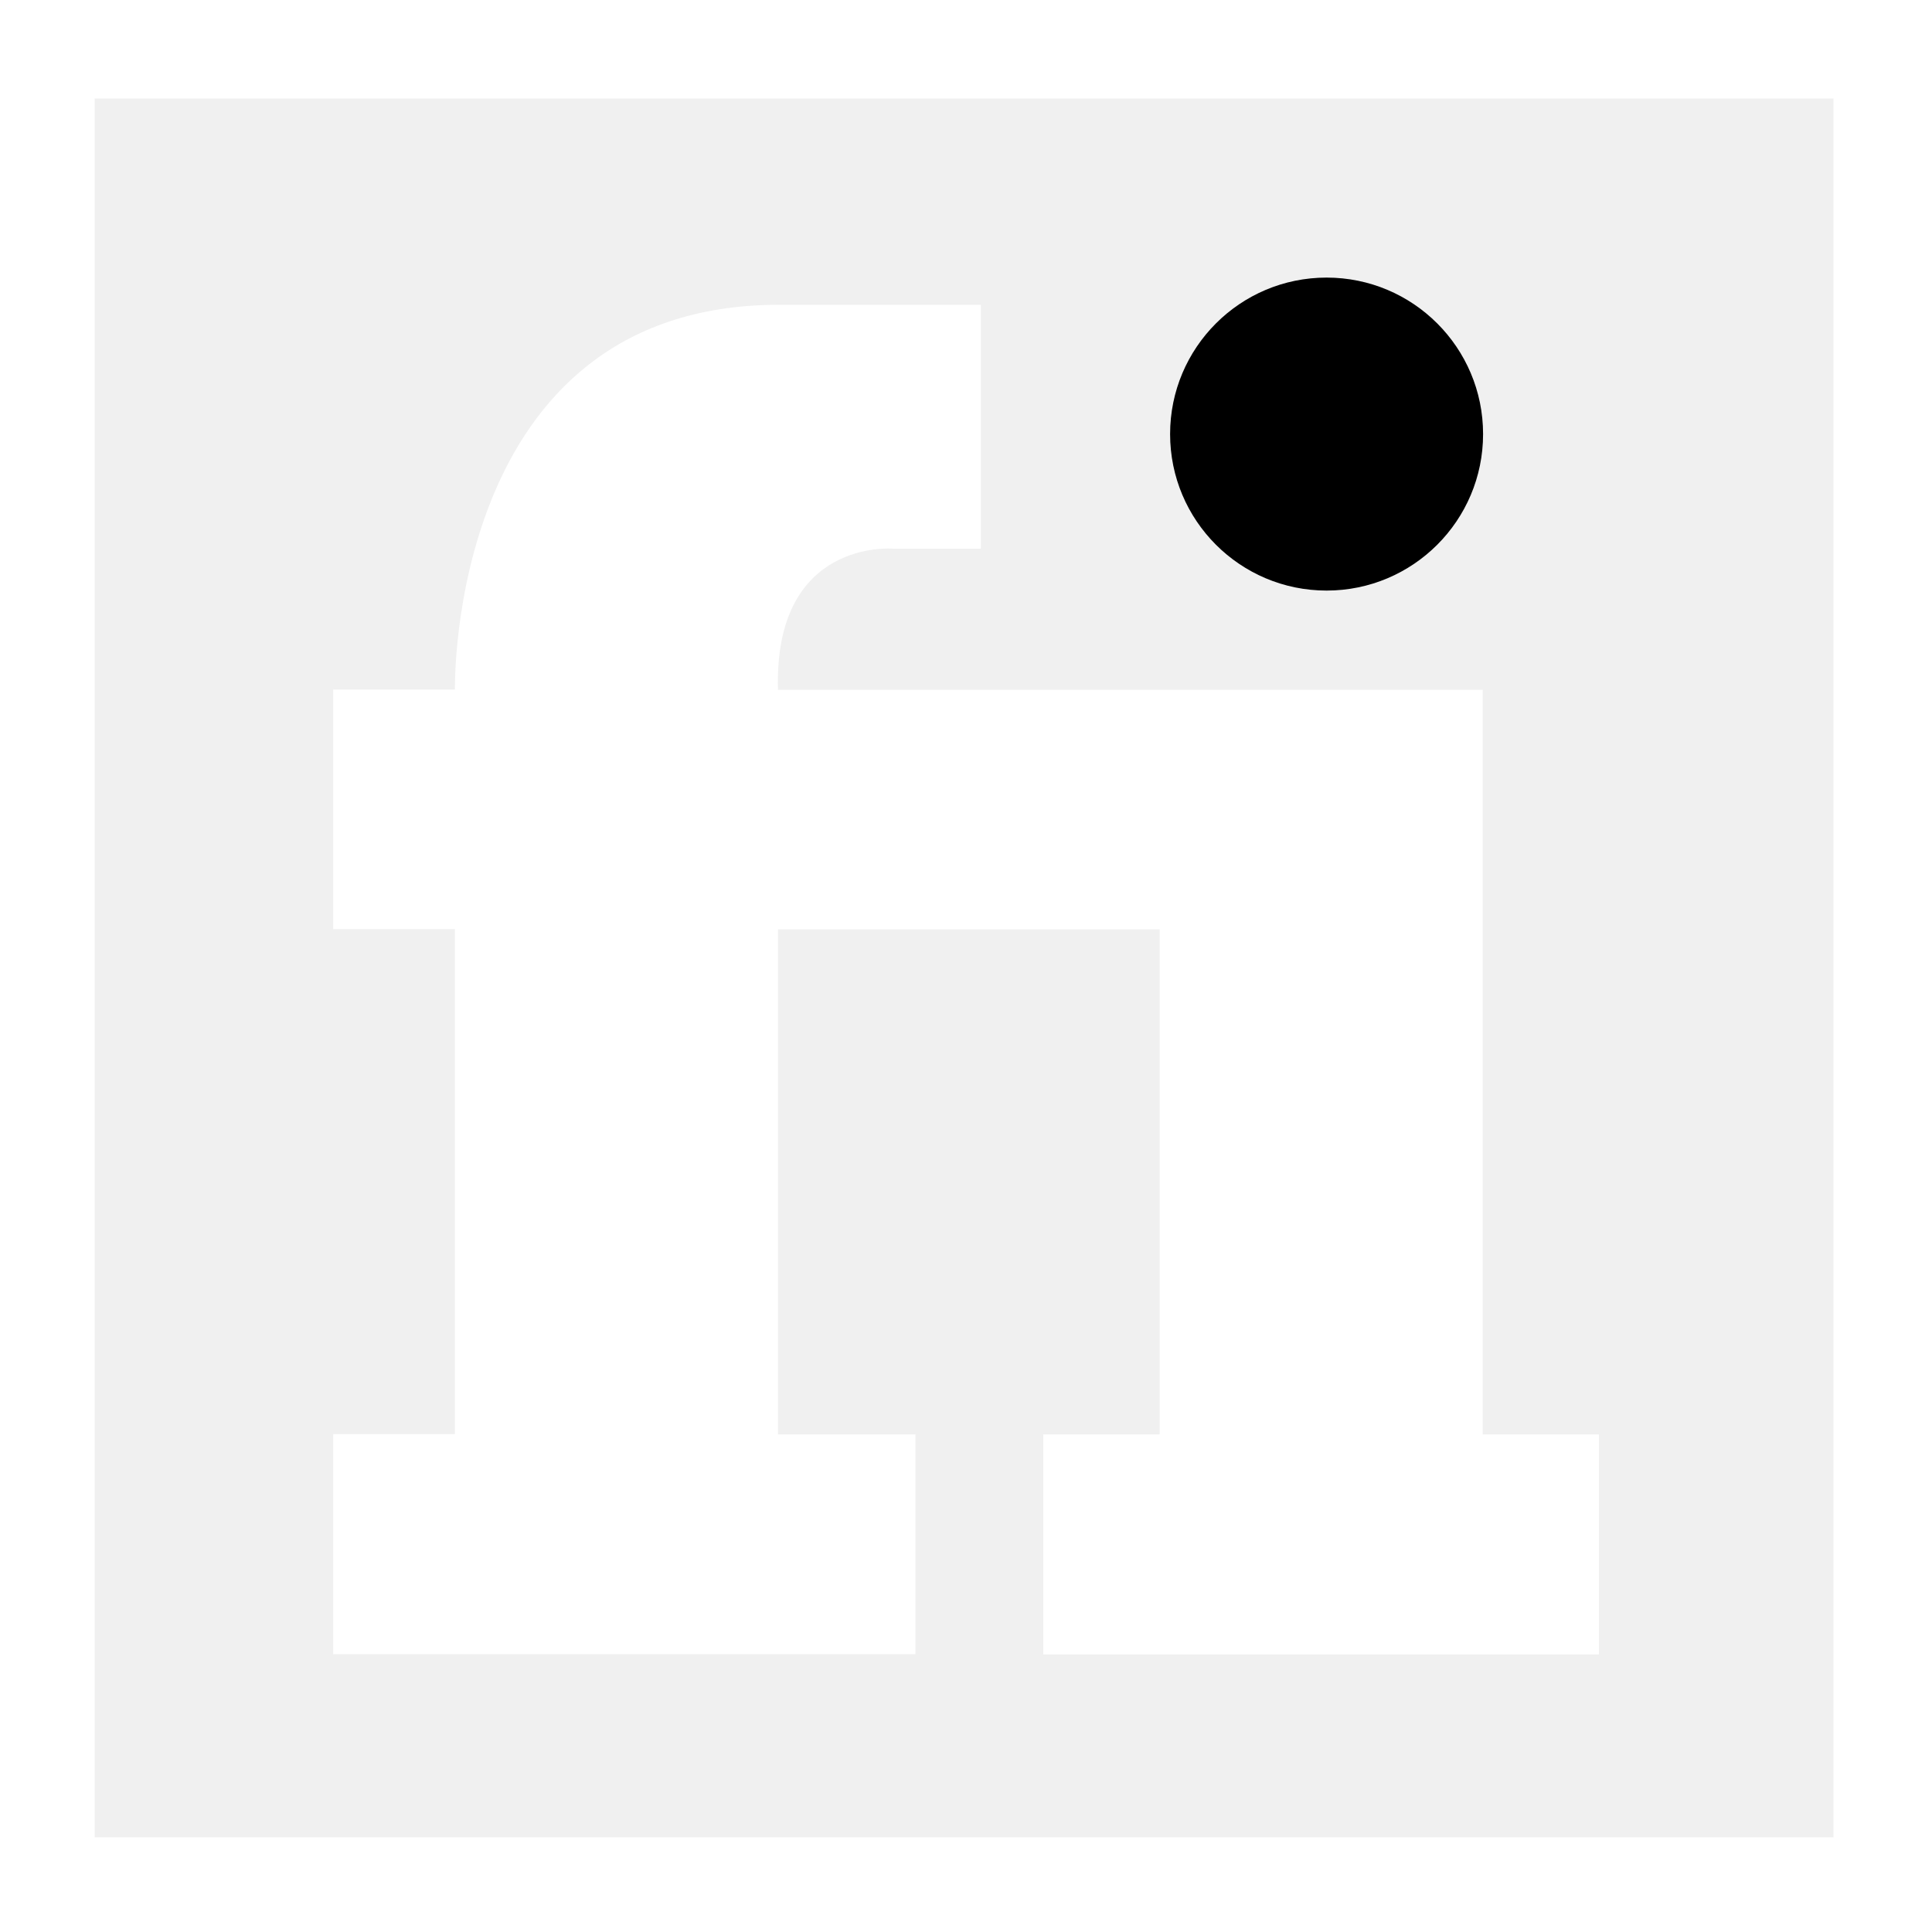
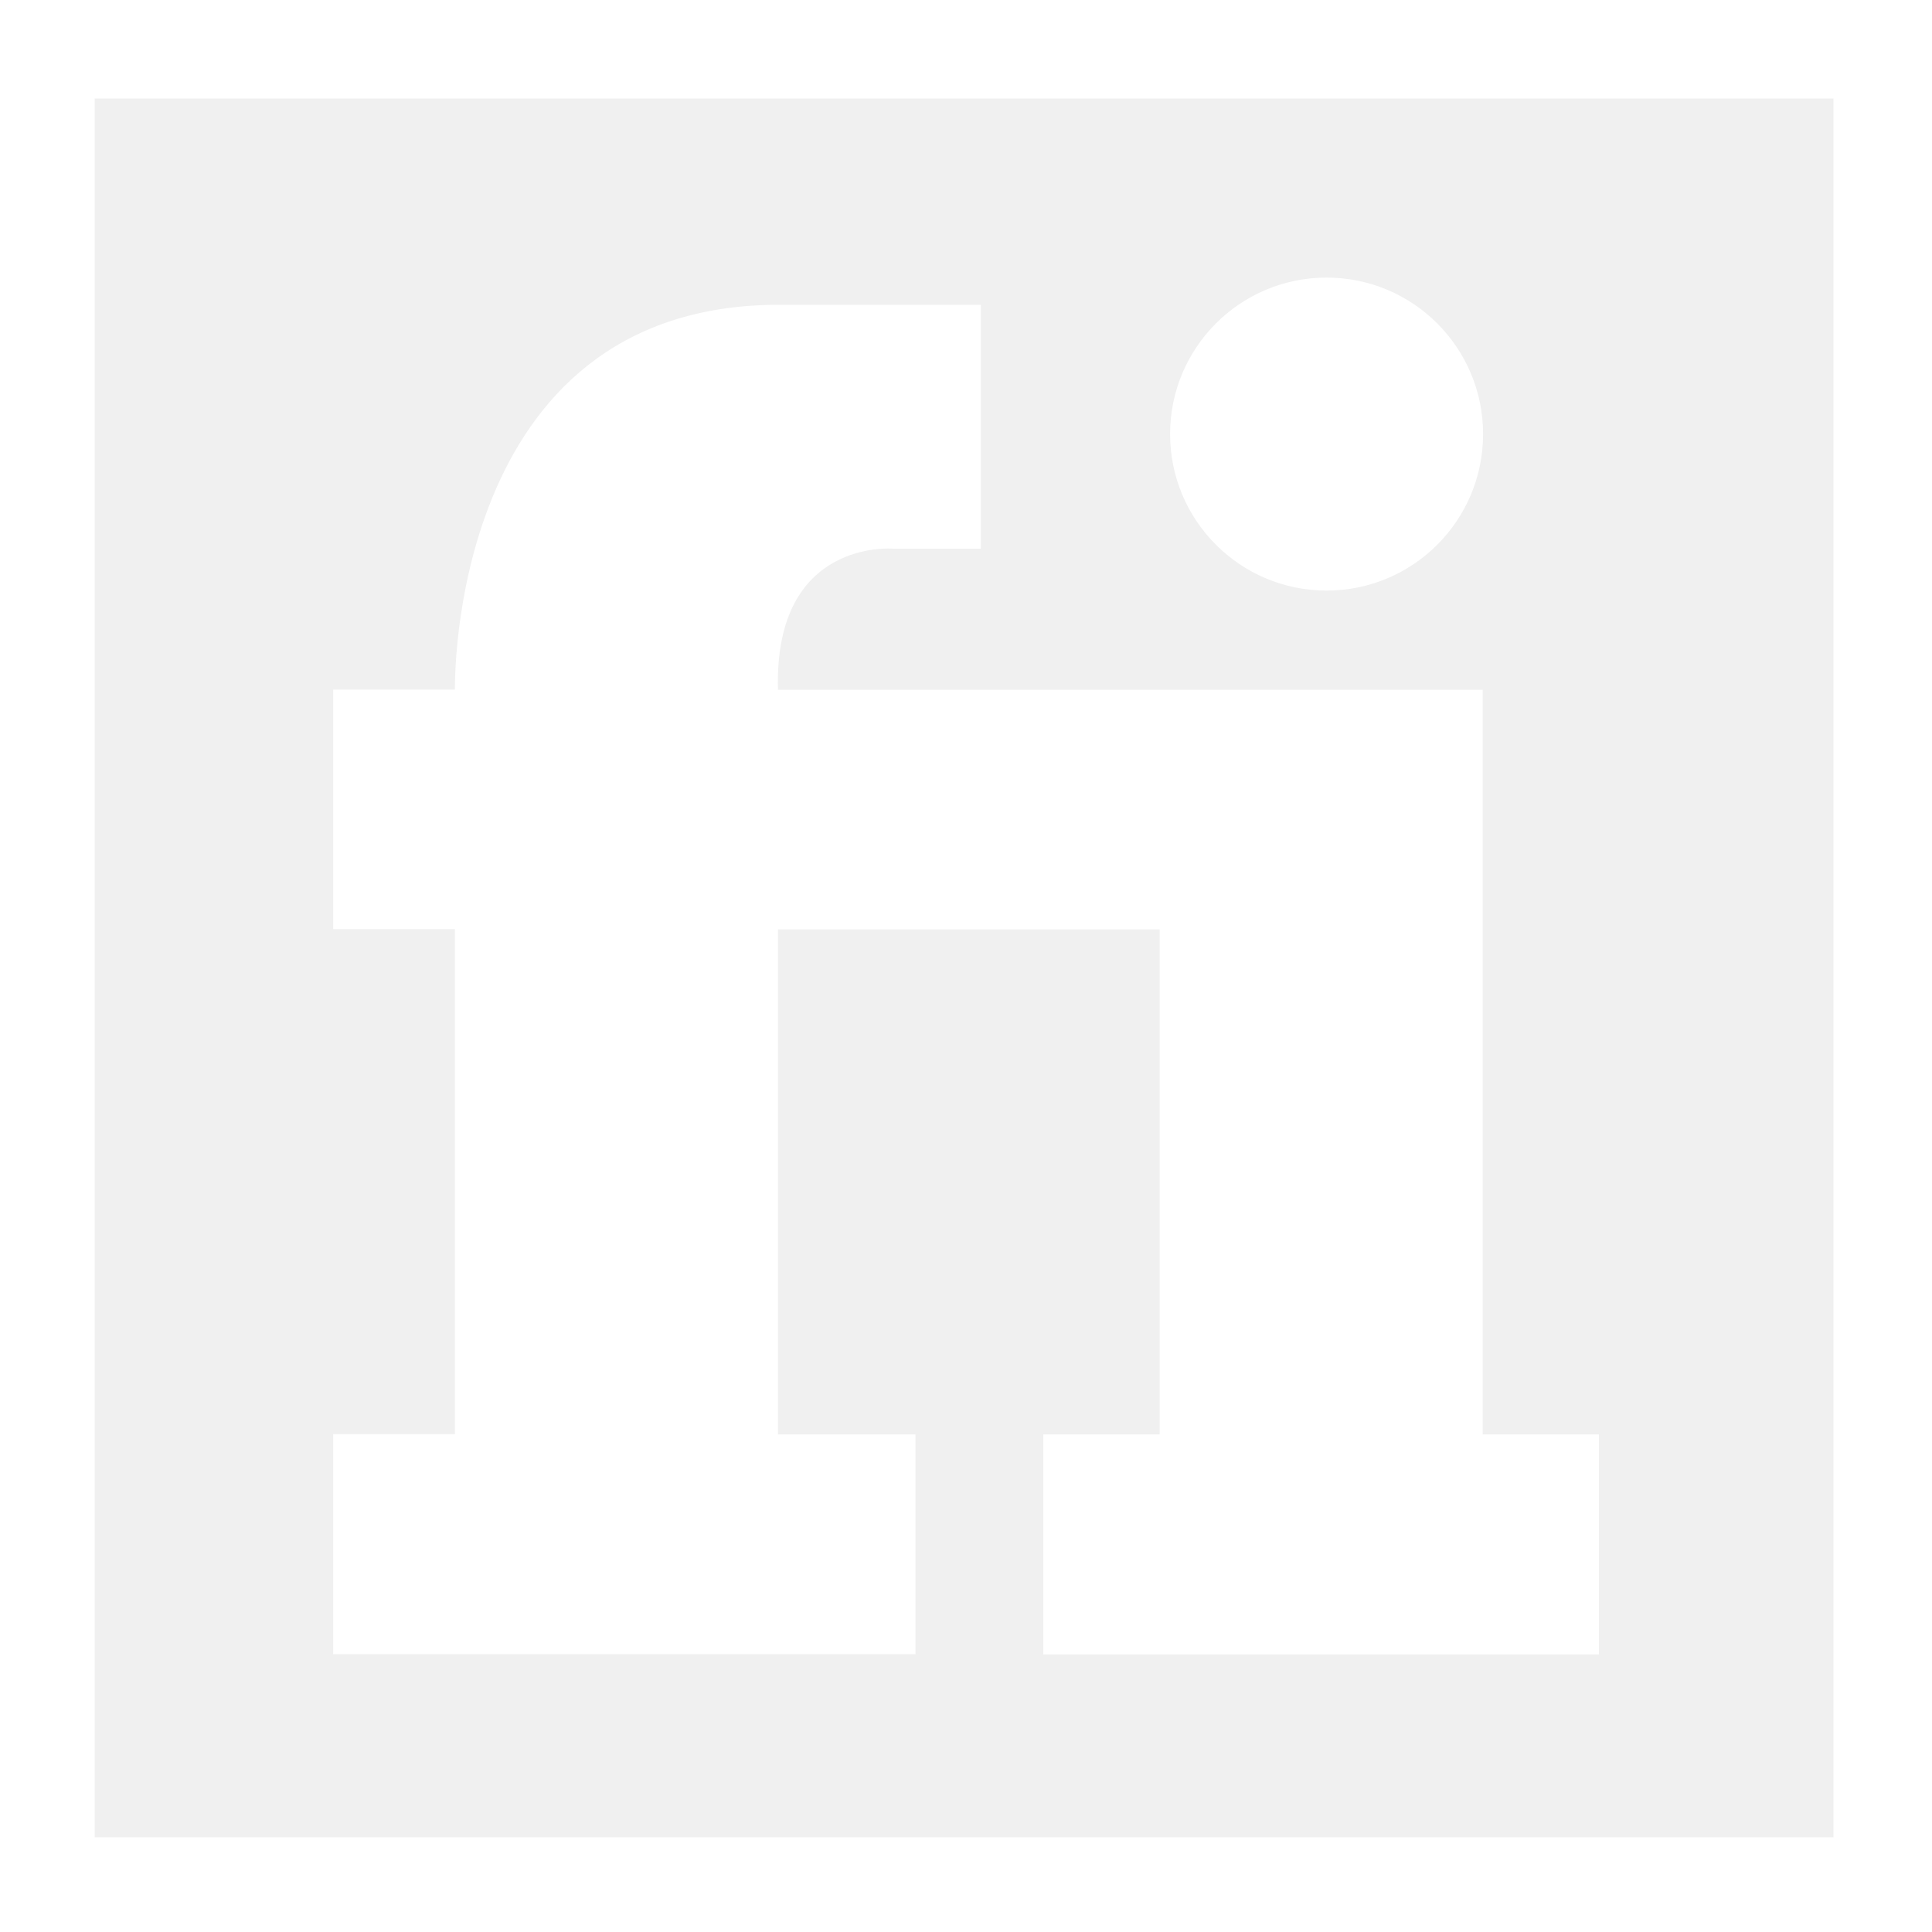
<svg xmlns="http://www.w3.org/2000/svg" id="black-square-outline" viewBox="0 0 250 250">
  <g id="fiverr">
    <path id="outline" fill="#ffffff" d="M250,250H0V0H250ZM237.25,12.75h-225v225h225Z" />
    <g id="shape">
      <path fill="#ffffff" d="M191.86,185.61V120.26h0v-31H100.67C100.12,69.62,115.59,71,115.59,71h11.33V39.44s-8.46,0-26.25,0c-42.82.11-41.8,49.79-41.8,49.79H43.11v31H58.87v0h0v65.35H43.11v28.47h75.35V185.61H100.67V120.26h49.39v65.35H135v28.47h71.9V185.61Z" />
-       <circle cx="171.66" cy="56.17" r="20.25" />
+       <circle fill="#ffffff" cx="171.66" cy="56.17" r="20.25" />
    </g>
  </g>
</svg>
